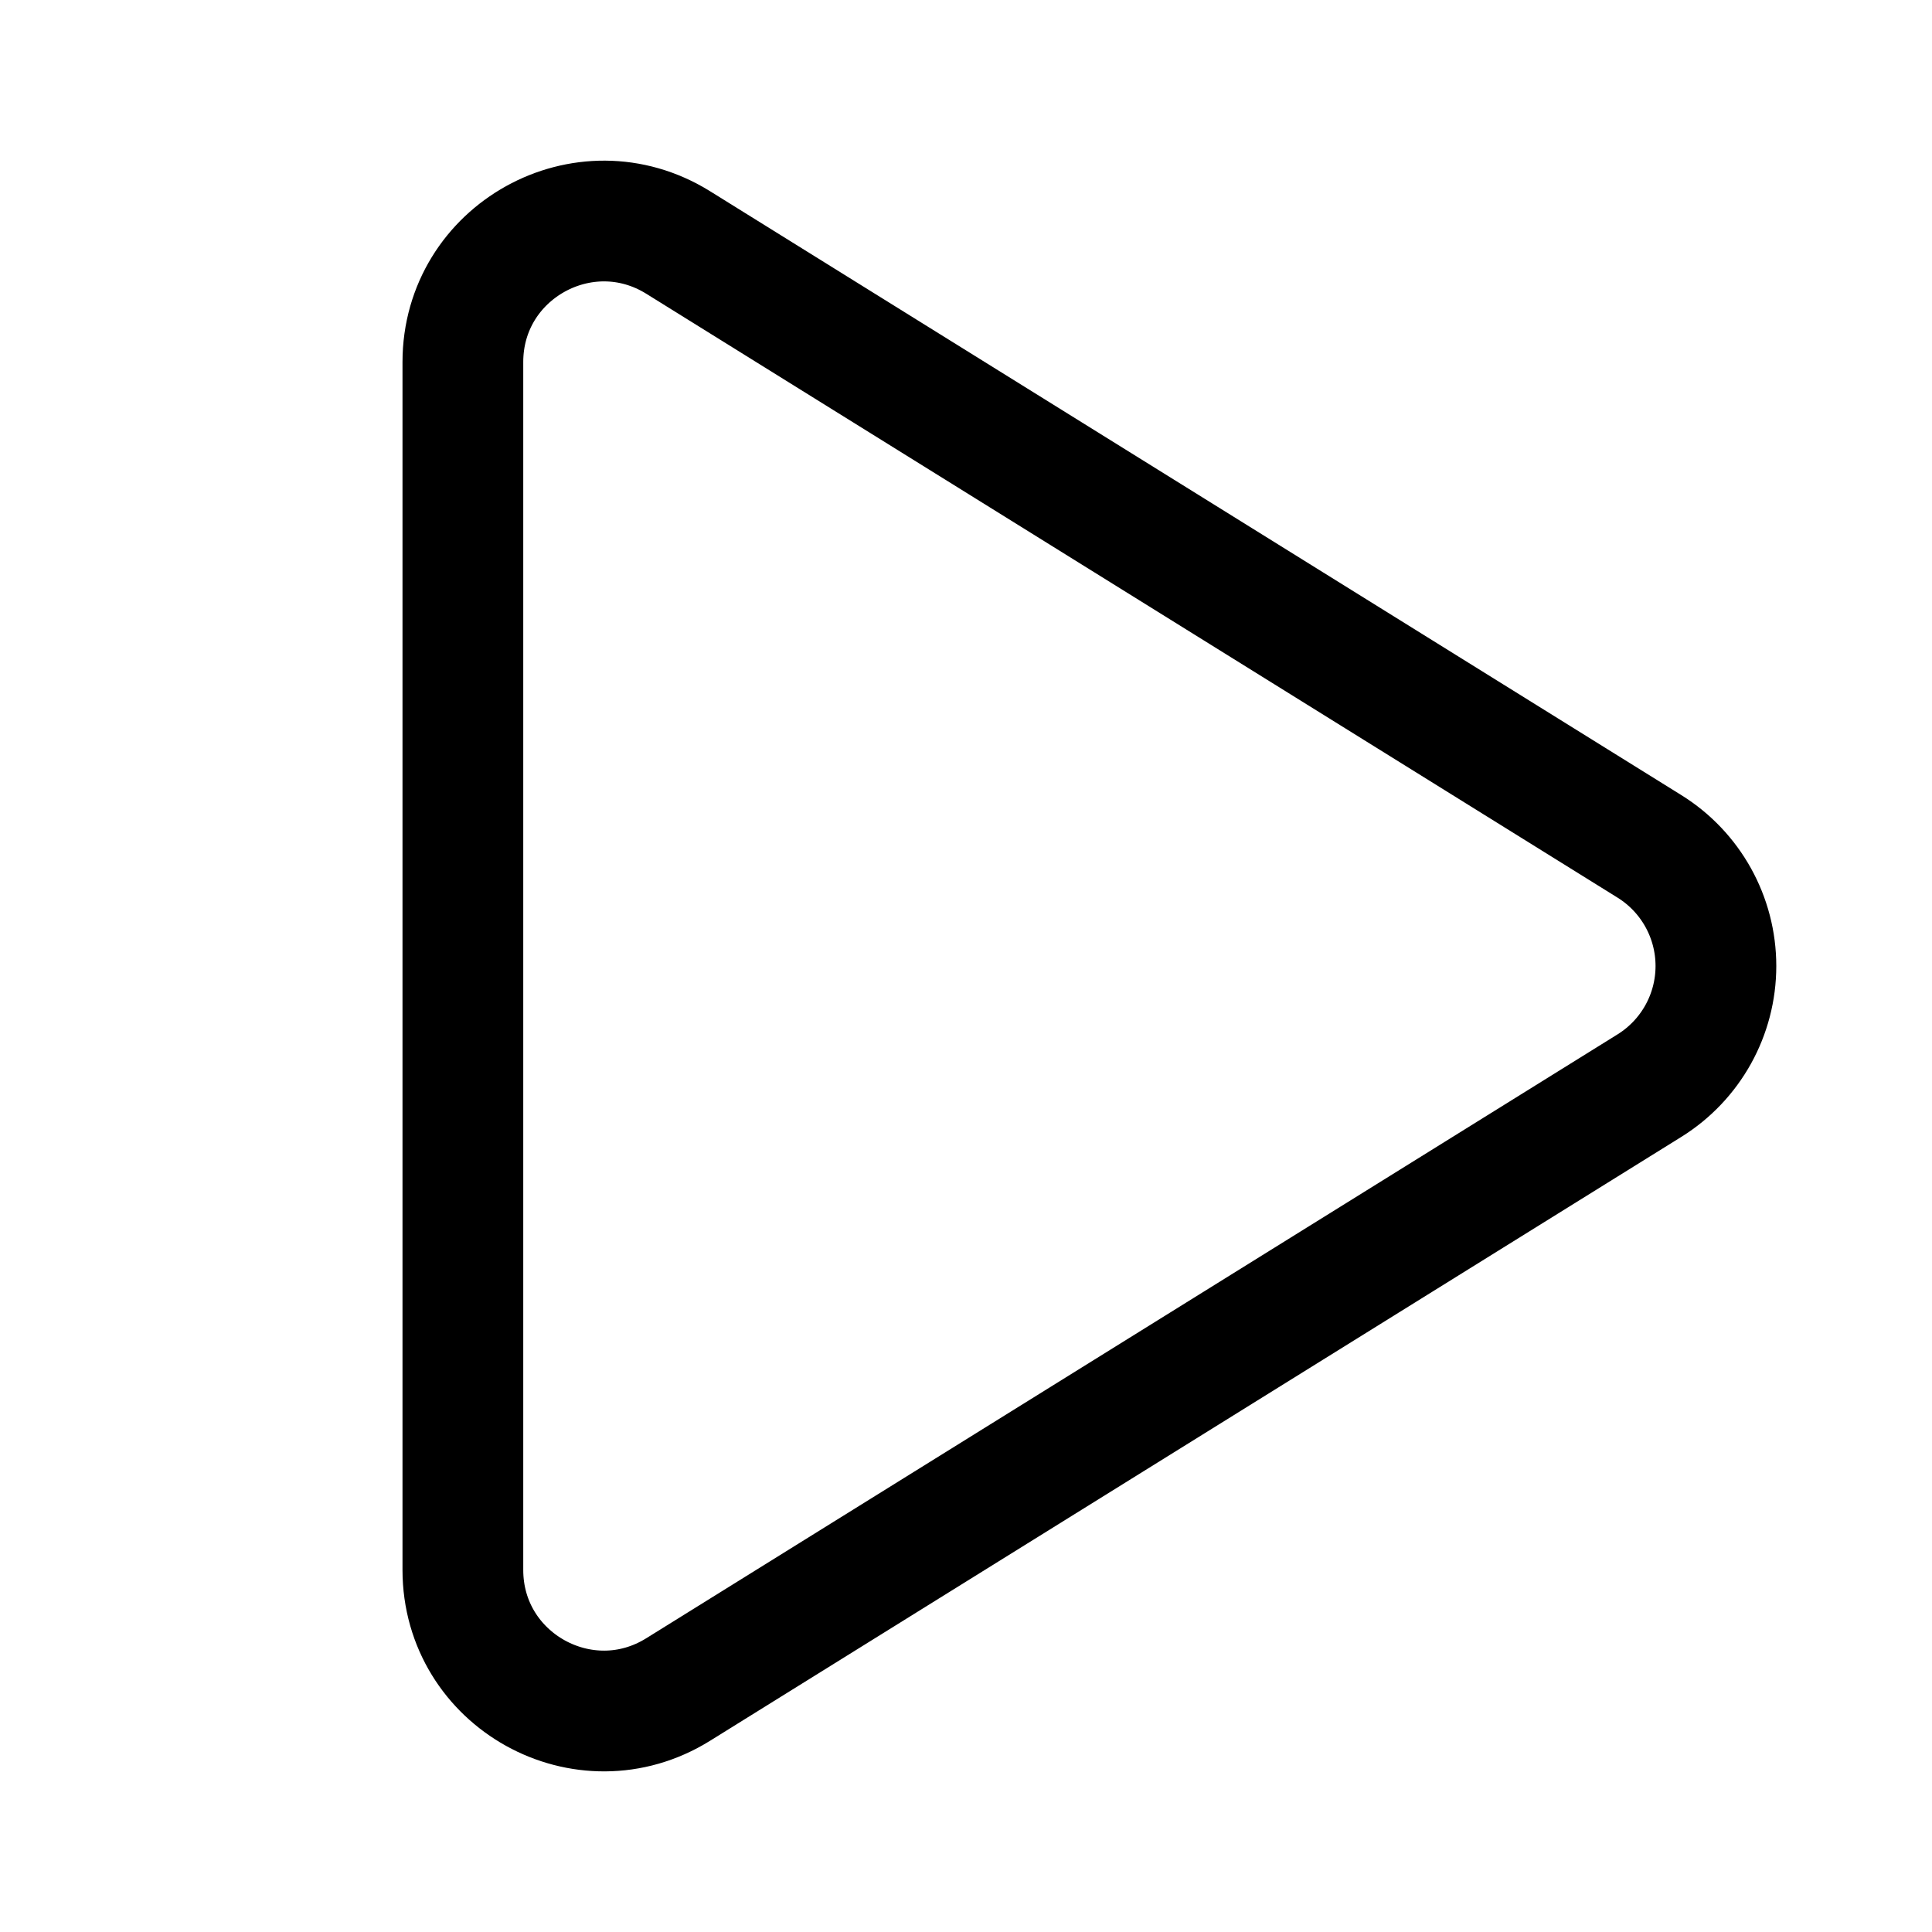
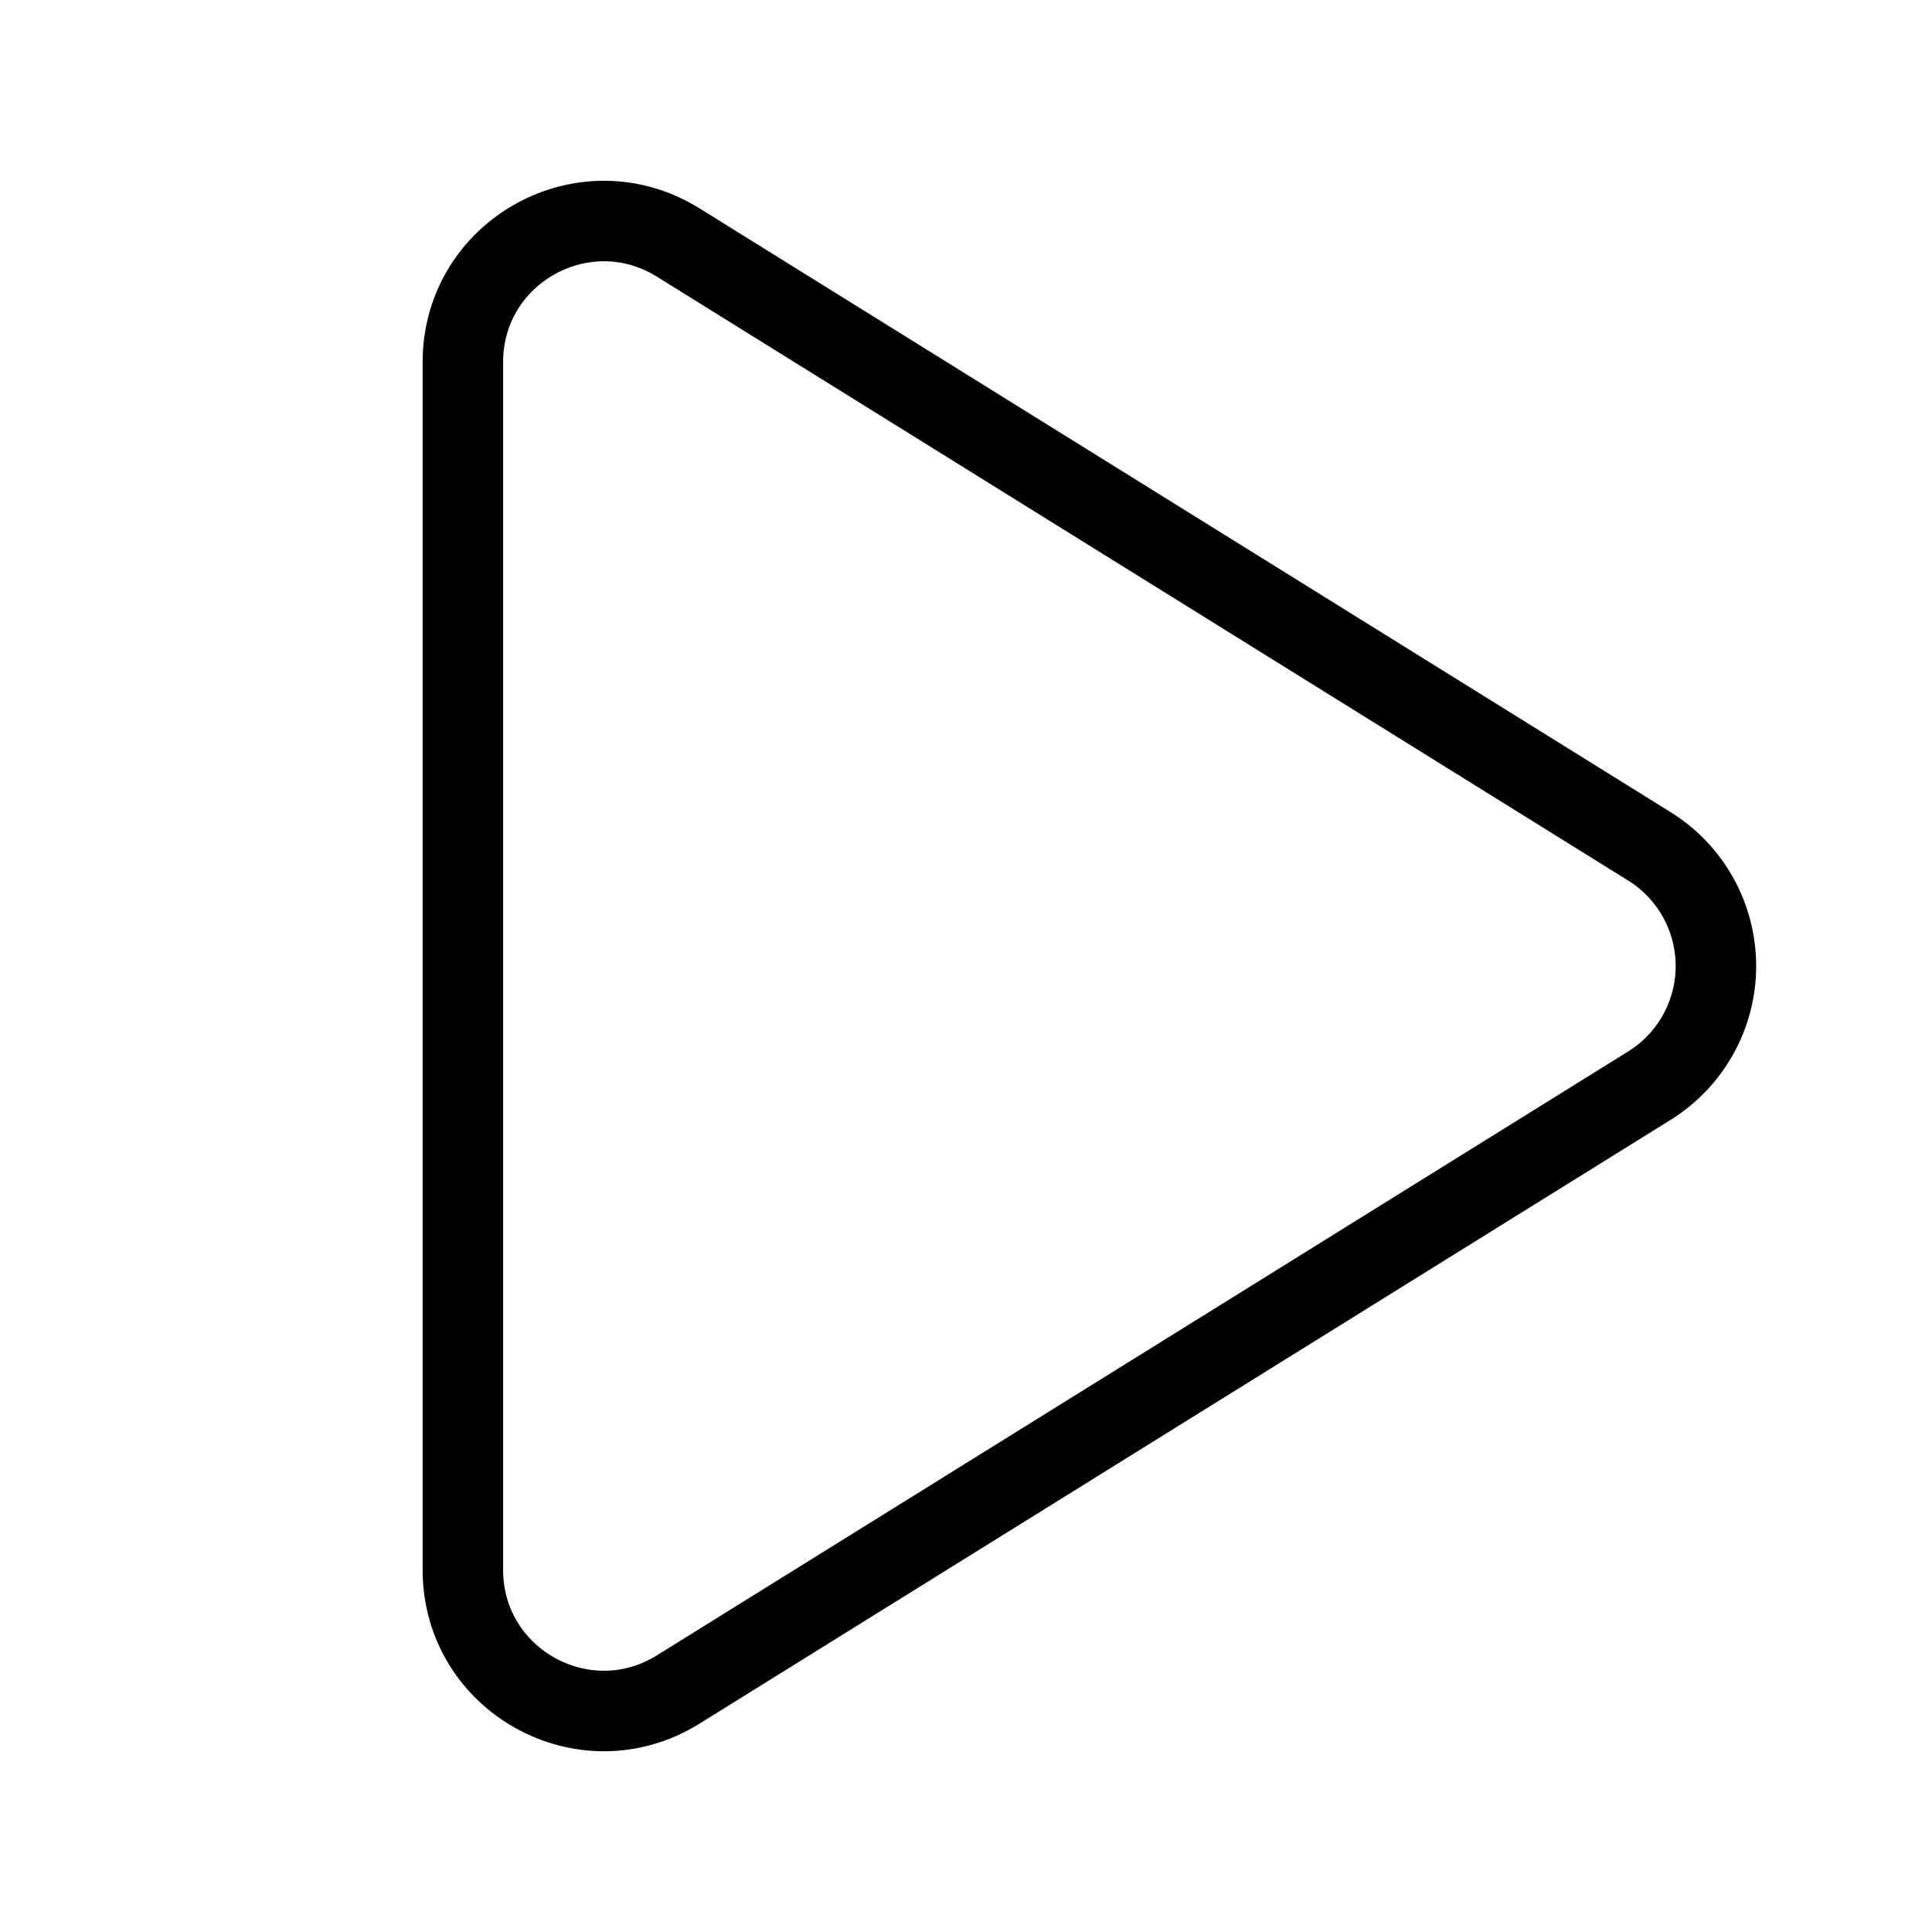
- <svg xmlns="http://www.w3.org/2000/svg" viewBox="0 0 24 24" stroke-width="1.5">
-   <g fill="none">
-     <g clip-path="url(#1753212941626-7234257_clip0_146_70914)">
-       <path d="M5.75 4.498c0-1.373 1.508-2.21 2.674-1.486l12.066 7.502a1.75 1.75 0 0 1 0 2.972L8.424 20.988c-1.166.725-2.674-.113-2.674-1.486V4.498z" stroke="currentColor" />
+ <svg xmlns="http://www.w3.org/2000/svg" viewBox="0 0 24 24">
+   <g id="playbook-icon-glyph" fill="none" stroke-width="inherit">
+     <g fill="none">
+       <g clip-path="url(#1753212941626-7234257_clip0_146_70914)">
+         <path d="M5.75 4.498c0-1.373 1.508-2.21 2.674-1.486l12.066 7.502a1.75 1.75 0 0 1 0 2.972L8.424 20.988c-1.166.725-2.674-.113-2.674-1.486V4.498z" stroke="currentColor" />
+       </g>
+       <defs>
+         <clipPath id="1753212941626-7234257_clip0_146_70914">
+           <path fill="currentColor" d="M0 0H24V24H0z" />
+         </clipPath>
+       </defs>
    </g>
-     <defs>
-       <clipPath id="1753212941626-7234257_clip0_146_70914">
-         <path fill="currentColor" d="M0 0H24V24H0z" />
-       </clipPath>
-     </defs>
  </g>
</svg>
